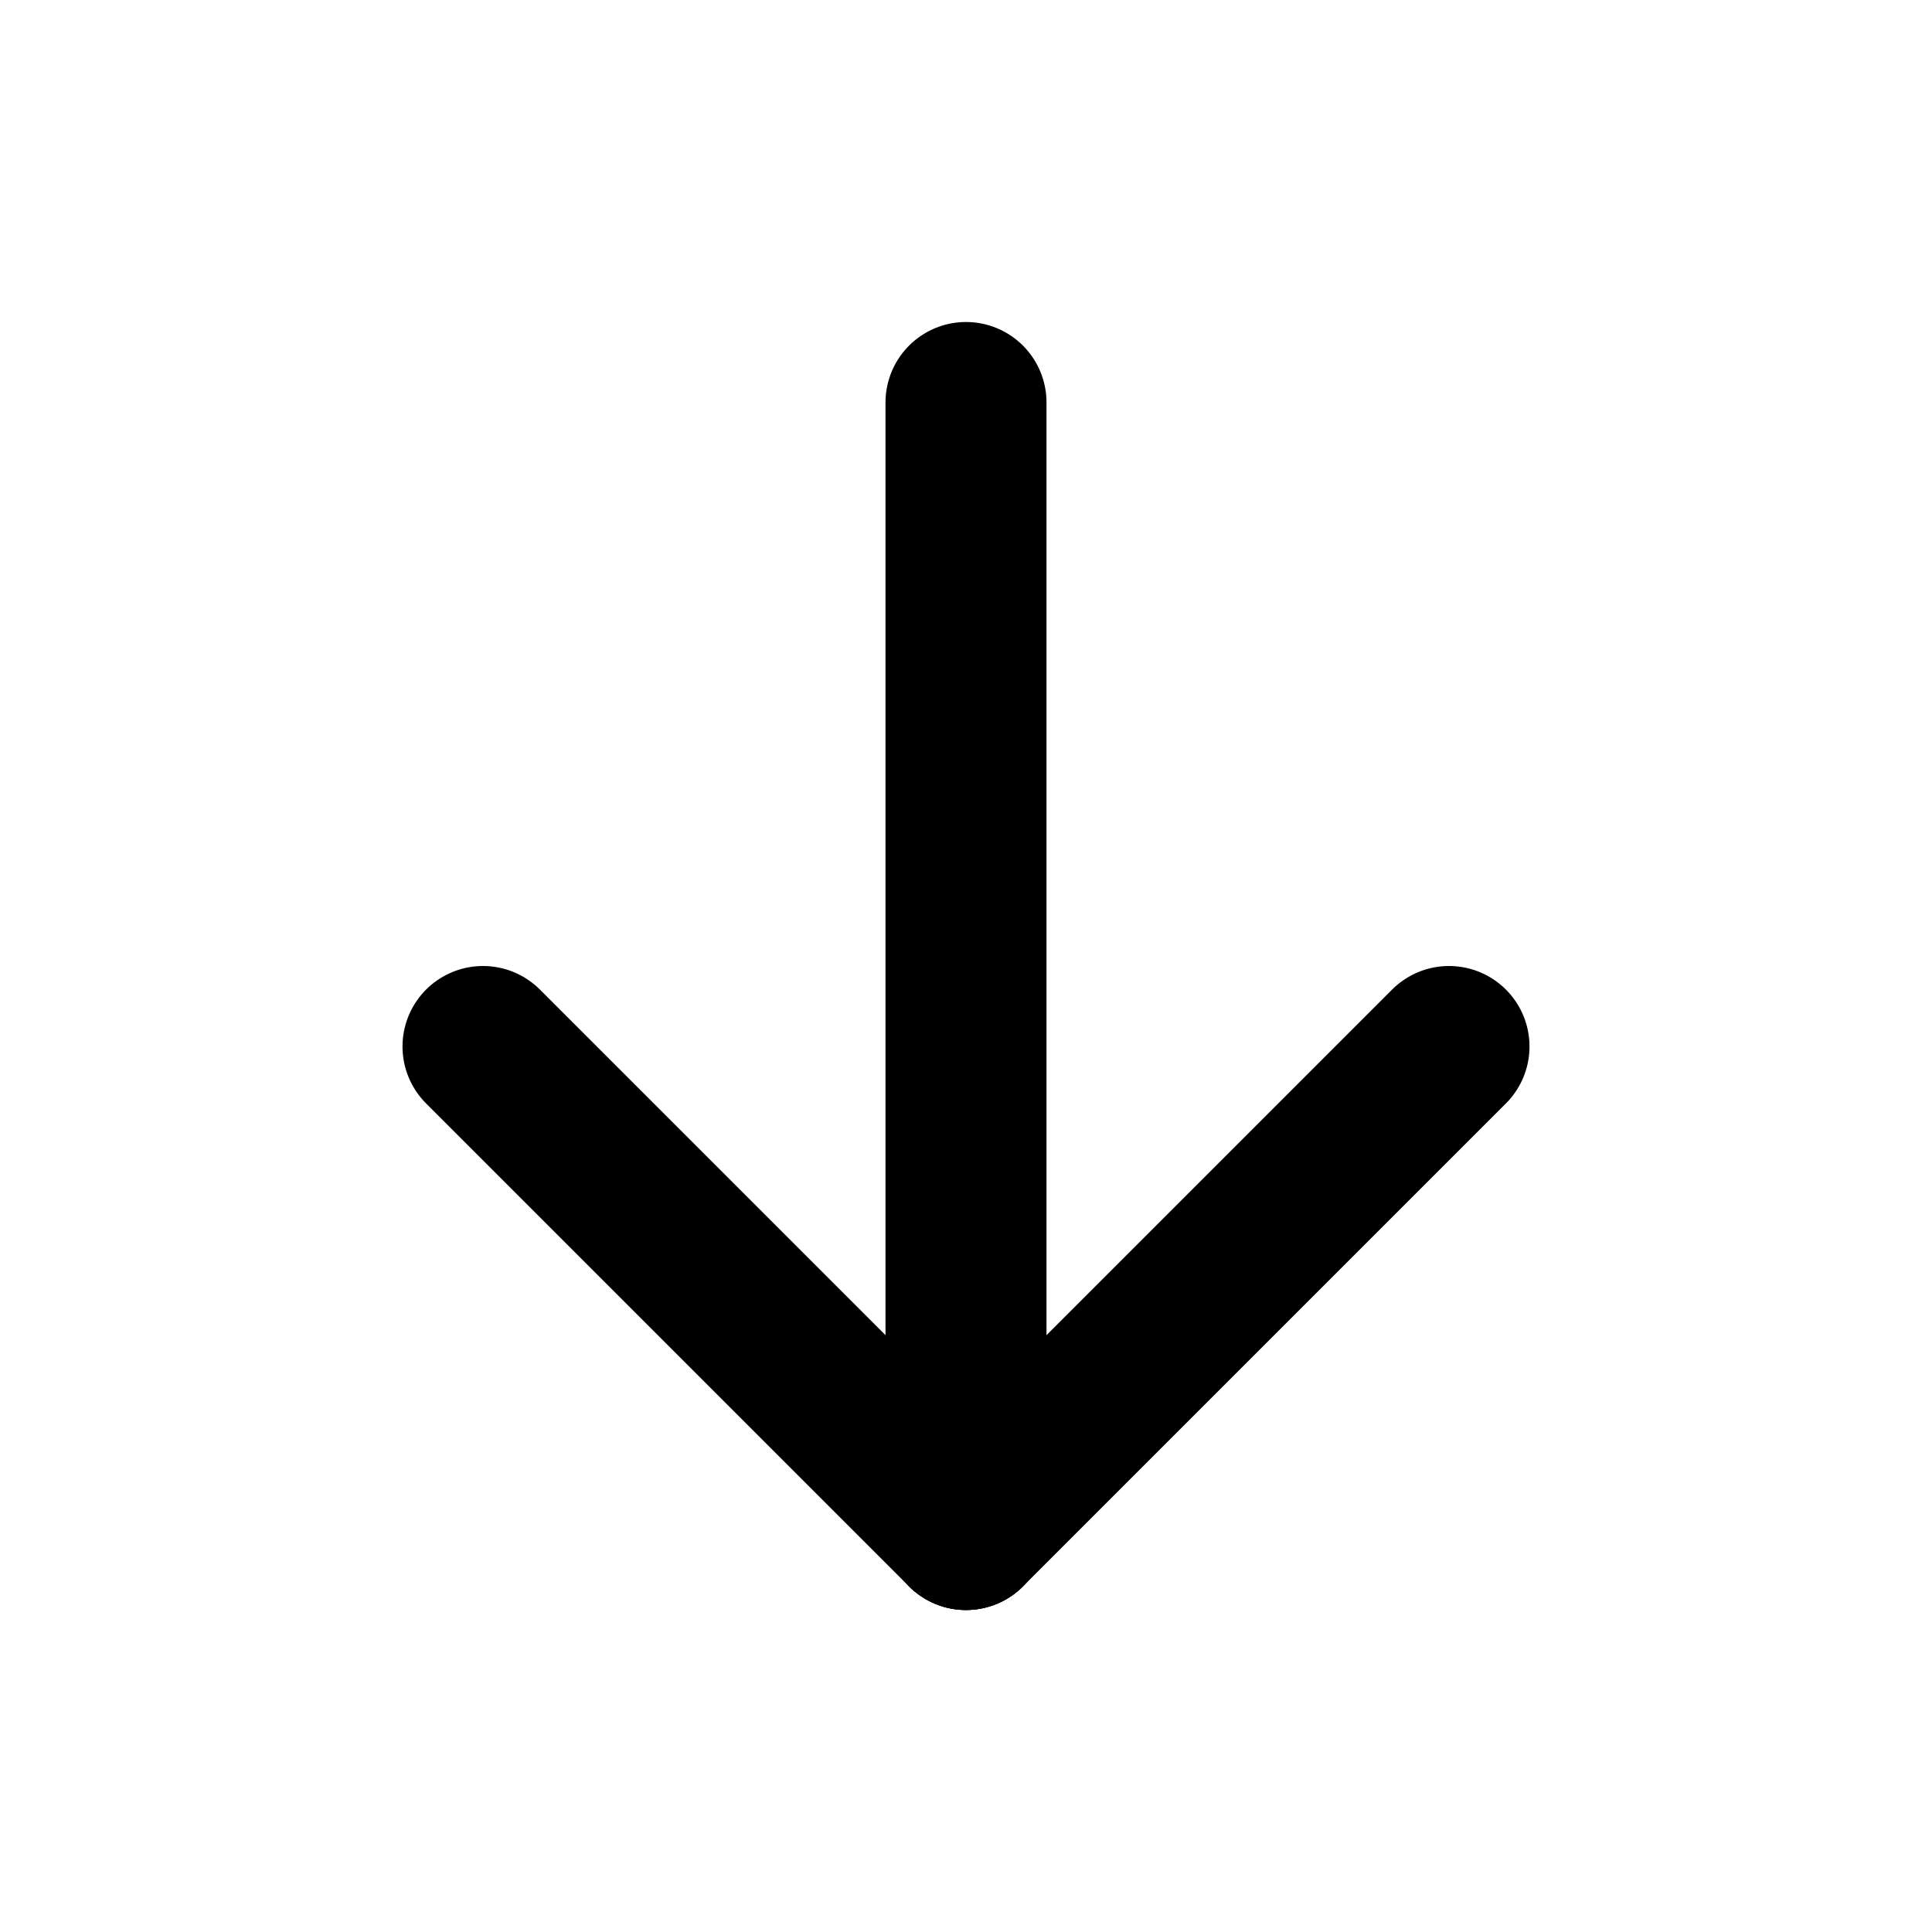
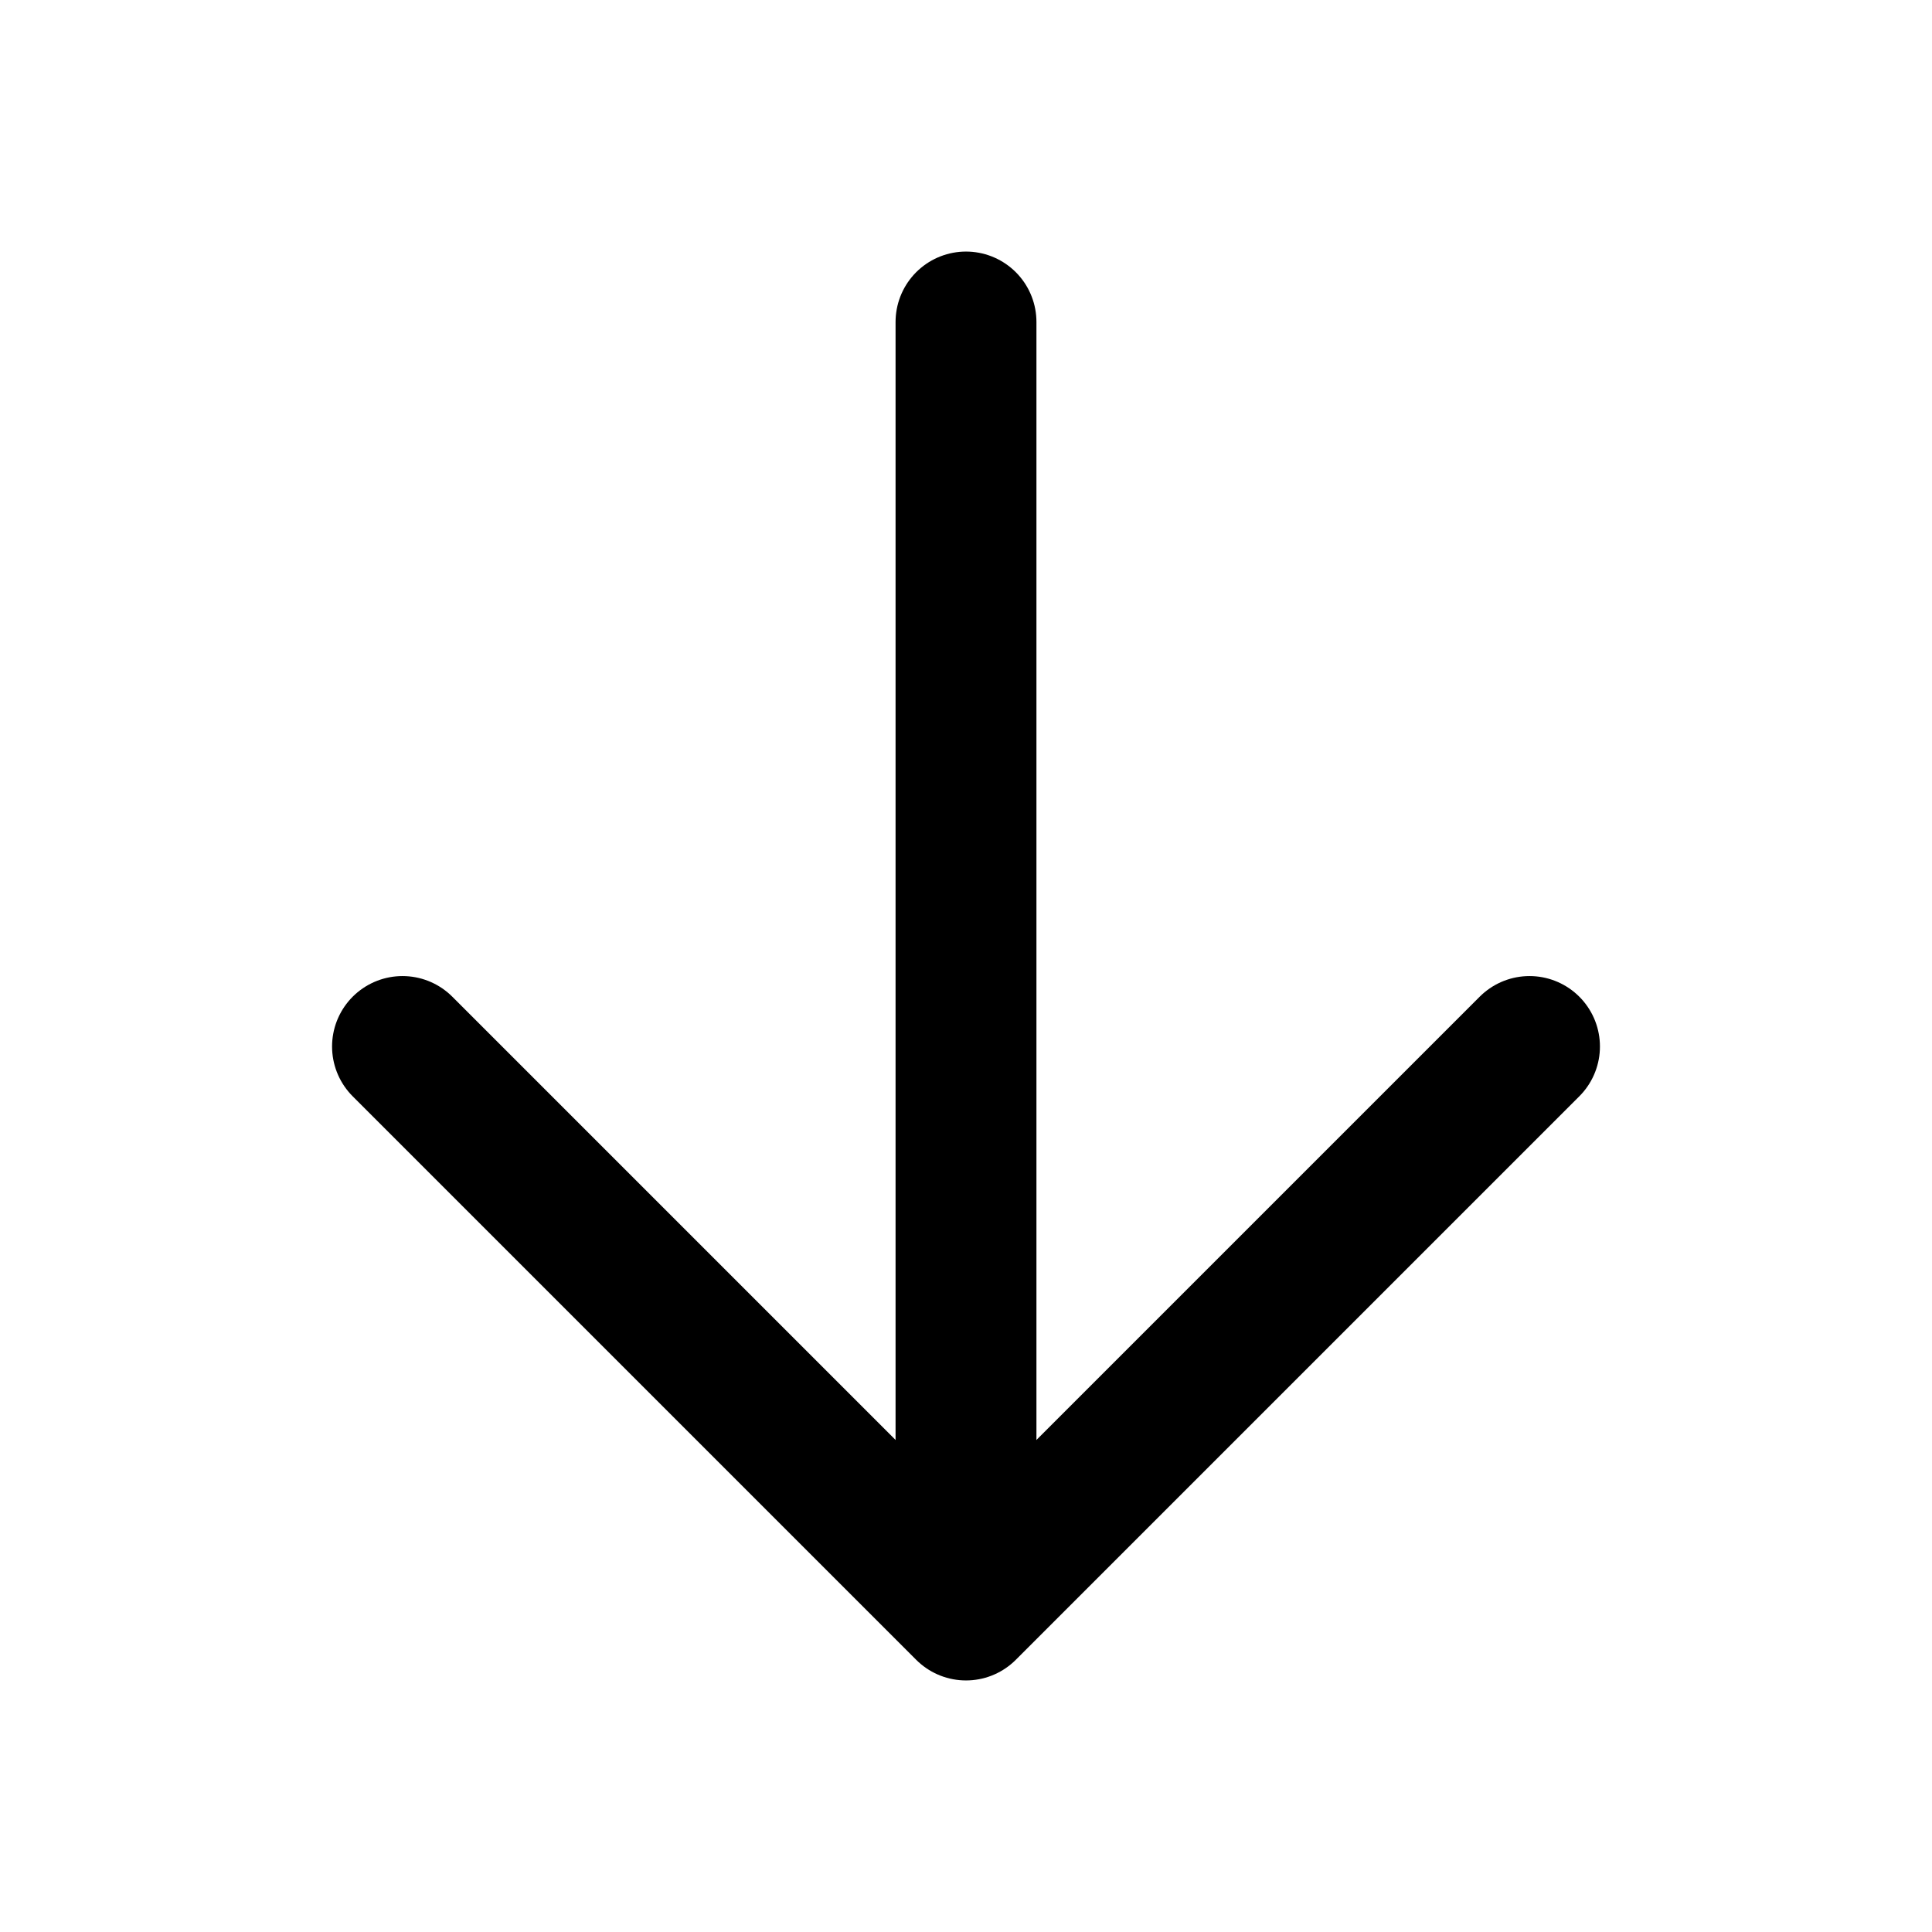
- <svg xmlns="http://www.w3.org/2000/svg" width="24" height="24" viewBox="0 0 24 24" fill="none" stroke="currentColor" stroke-width="2" stroke-linecap="round" stroke-linejoin="round">
-   <path d="M12 5l0 14" />
-   <path d="M18 13l-6 6" />
-   <path d="M6 13l6 6" />
+ <svg xmlns="http://www.w3.org/2000/svg" viewBox="0 0 24 24" fill="none" stroke="currentColor" stroke-width="1.75" stroke-linecap="round" stroke-linejoin="round">
+   <path d="M12 4L12 18.75" />
+   <path d="M5 13L12 20L19 13" />
</svg>
